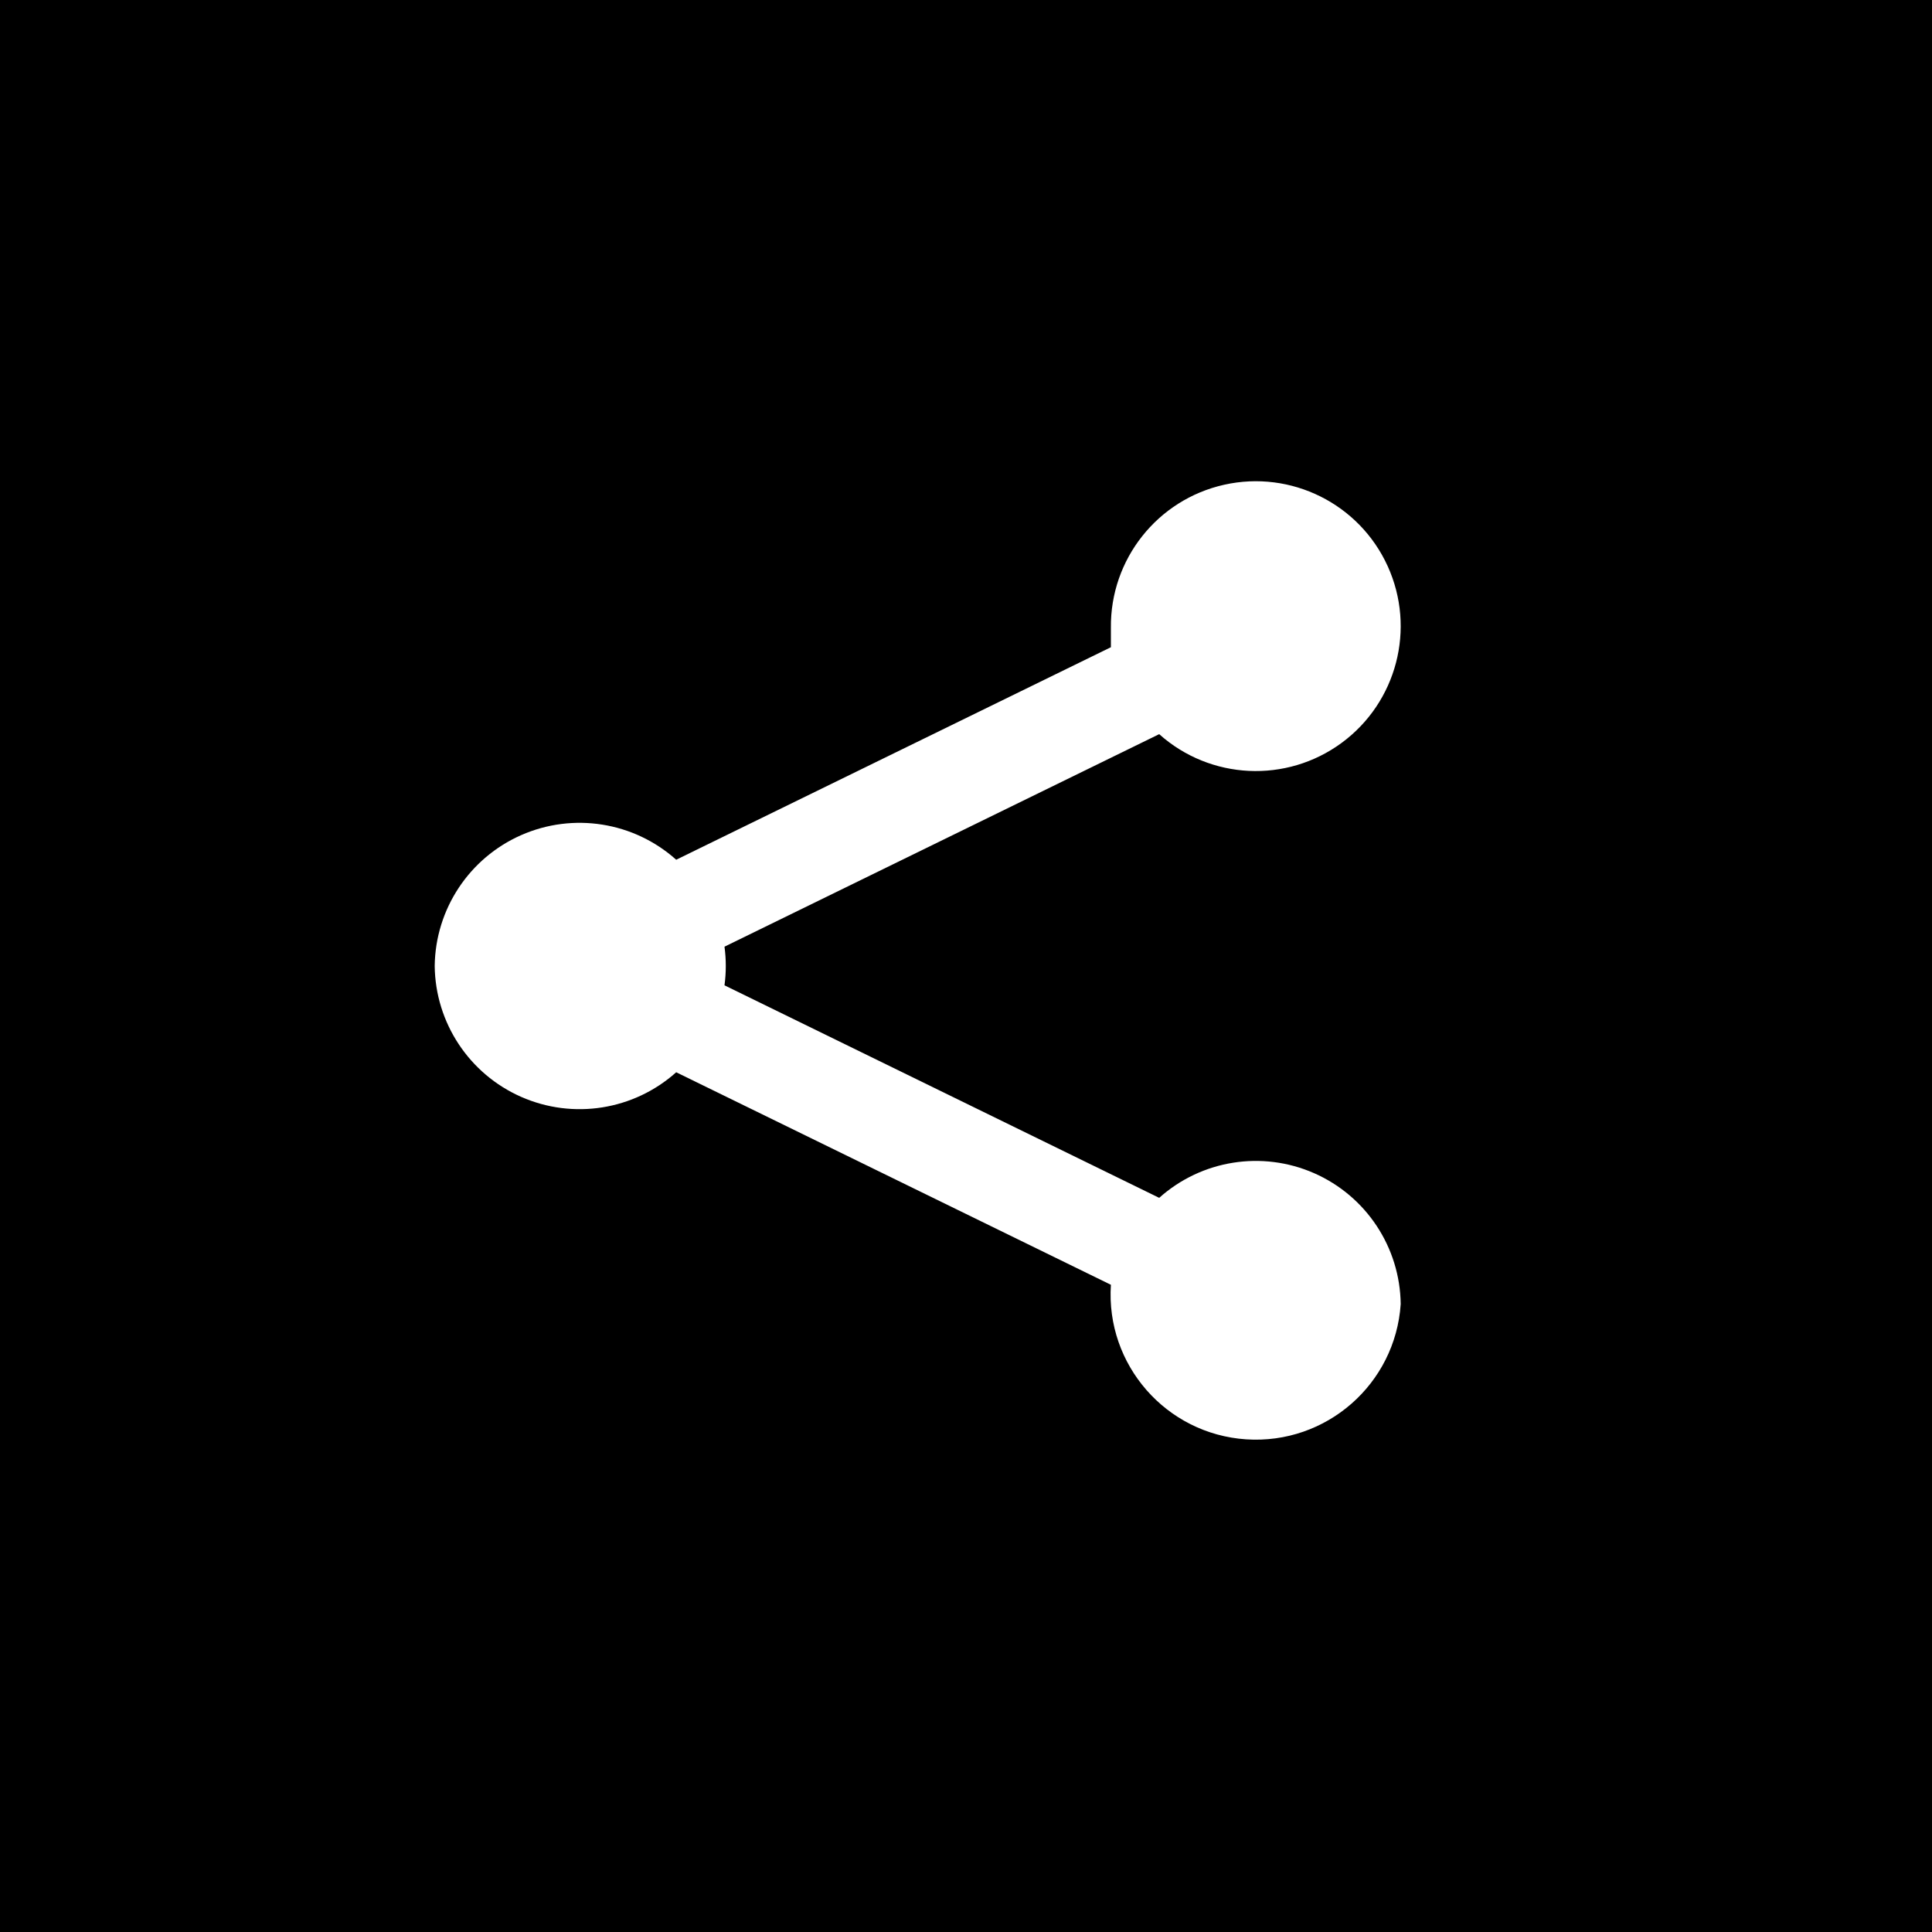
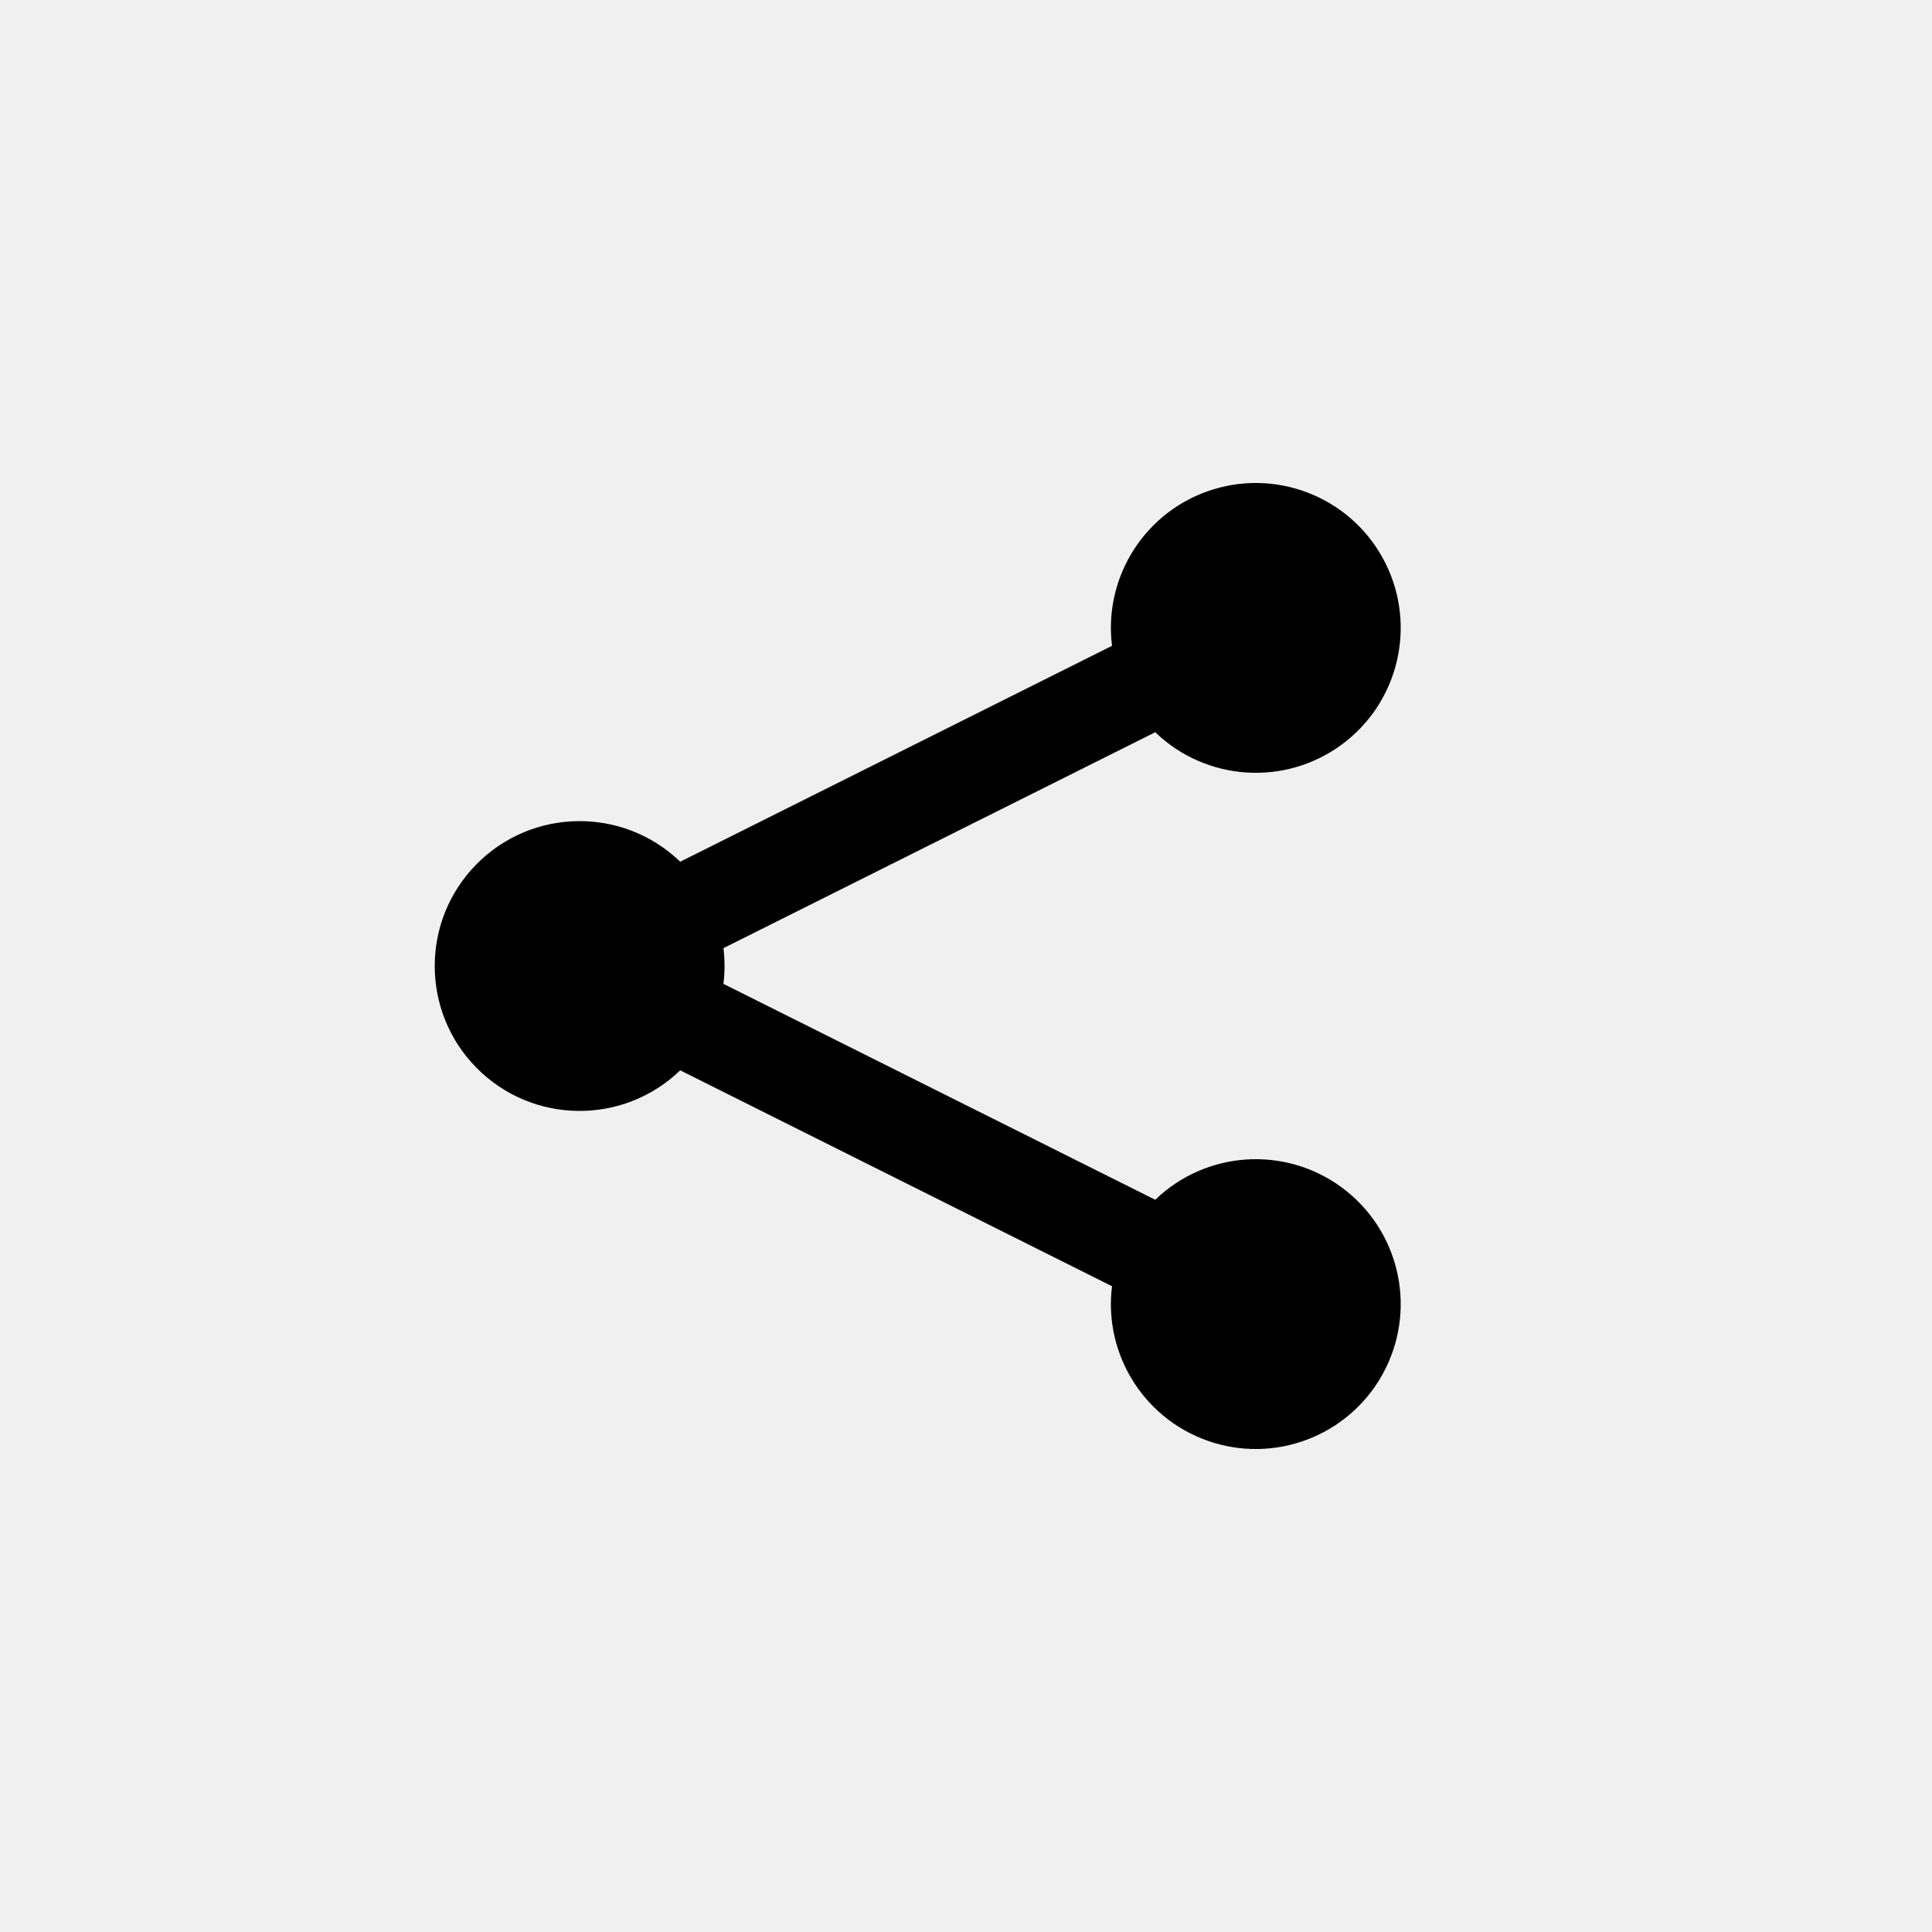
<svg width="40" height="40">
-   <g stroke-width="0">
-     <path d="M0 0h40v40H0z" />
-     <path fill="#FFF" d="M23 26.6l-9-4.4A3 3 0 0 1 9 20a3 3 0 0 1 5-2.2l9-4.4V13a3 3 0 1 1 1 2.2l-9 4.4a3 3 0 0 1 0 .8l9 4.4a3 3 0 0 1 5 2.2 3 3 0 1 1-6-.4z" />
-   </g>
+   <path stroke-width="0" fill-rule="evenodd" d="M23.023 26.63l-8.94-4.47a3 3 0 1 1 0-4.319l8.94-4.47a3 3 0 1 1 .895 1.789l-8.94 4.47a3.03 3.03 0 0 1 0 .74l8.94 4.47a3 3 0 1 1-.895 1.789z" />
</svg>
